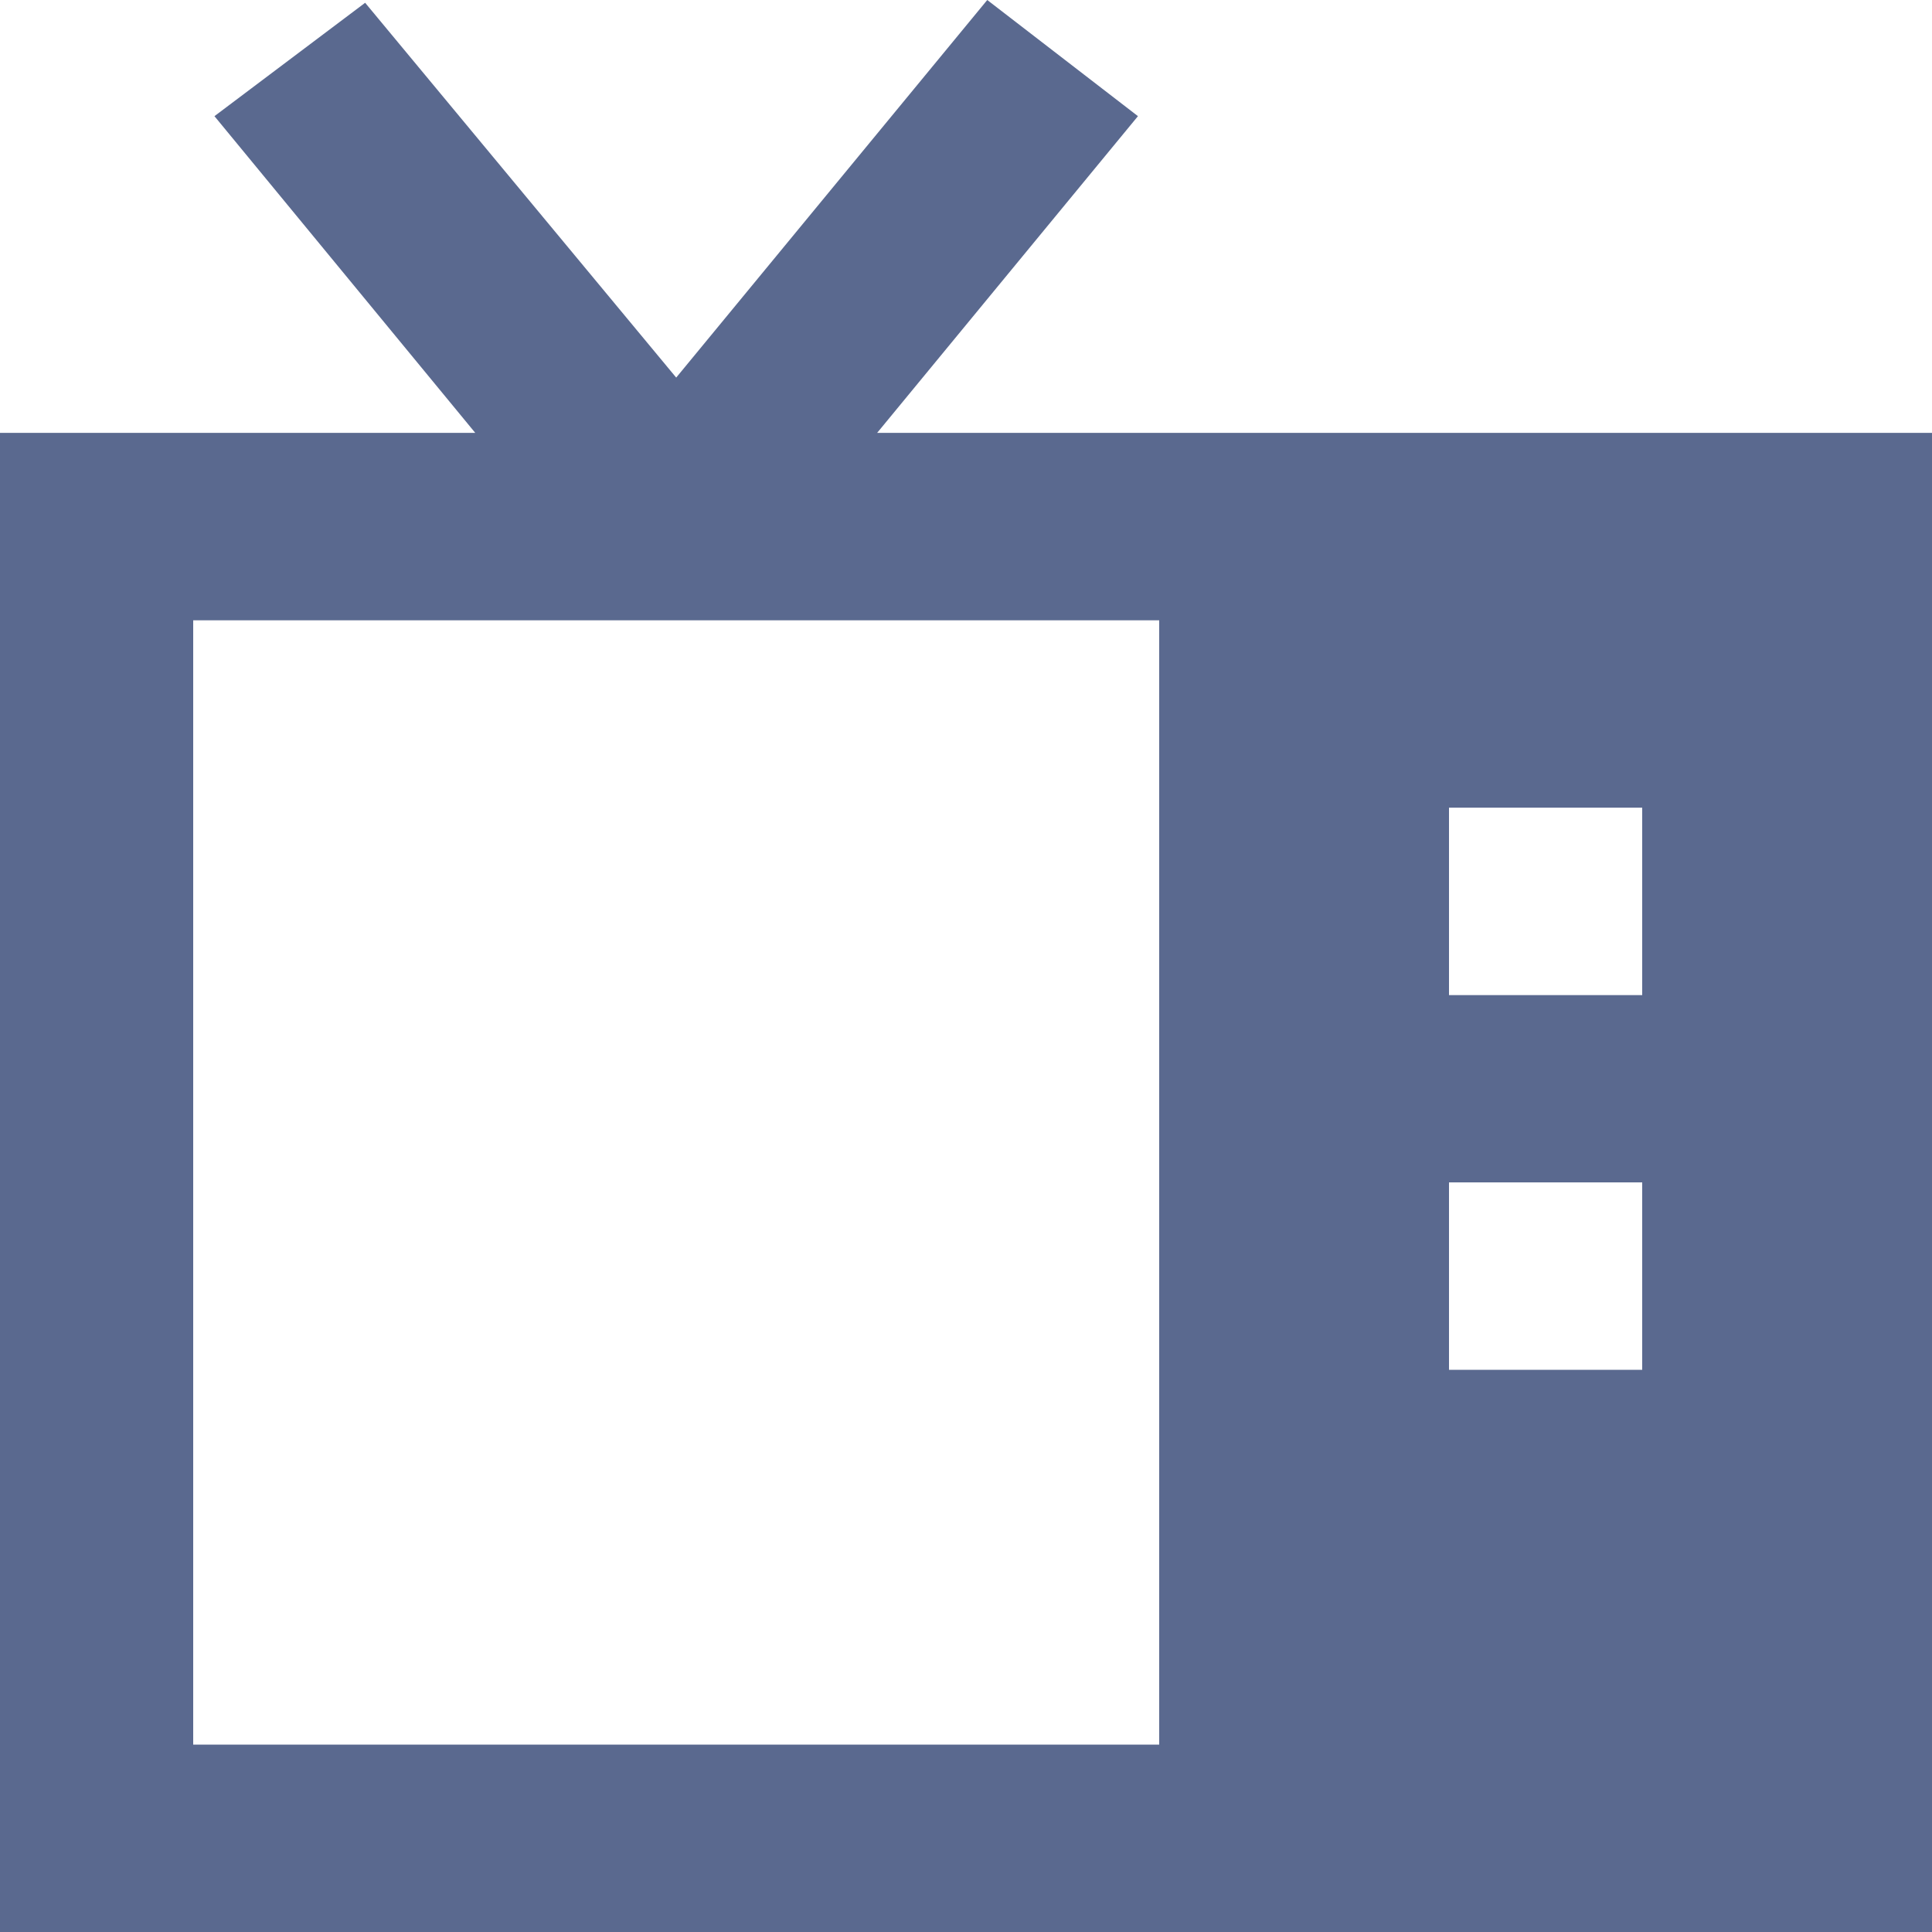
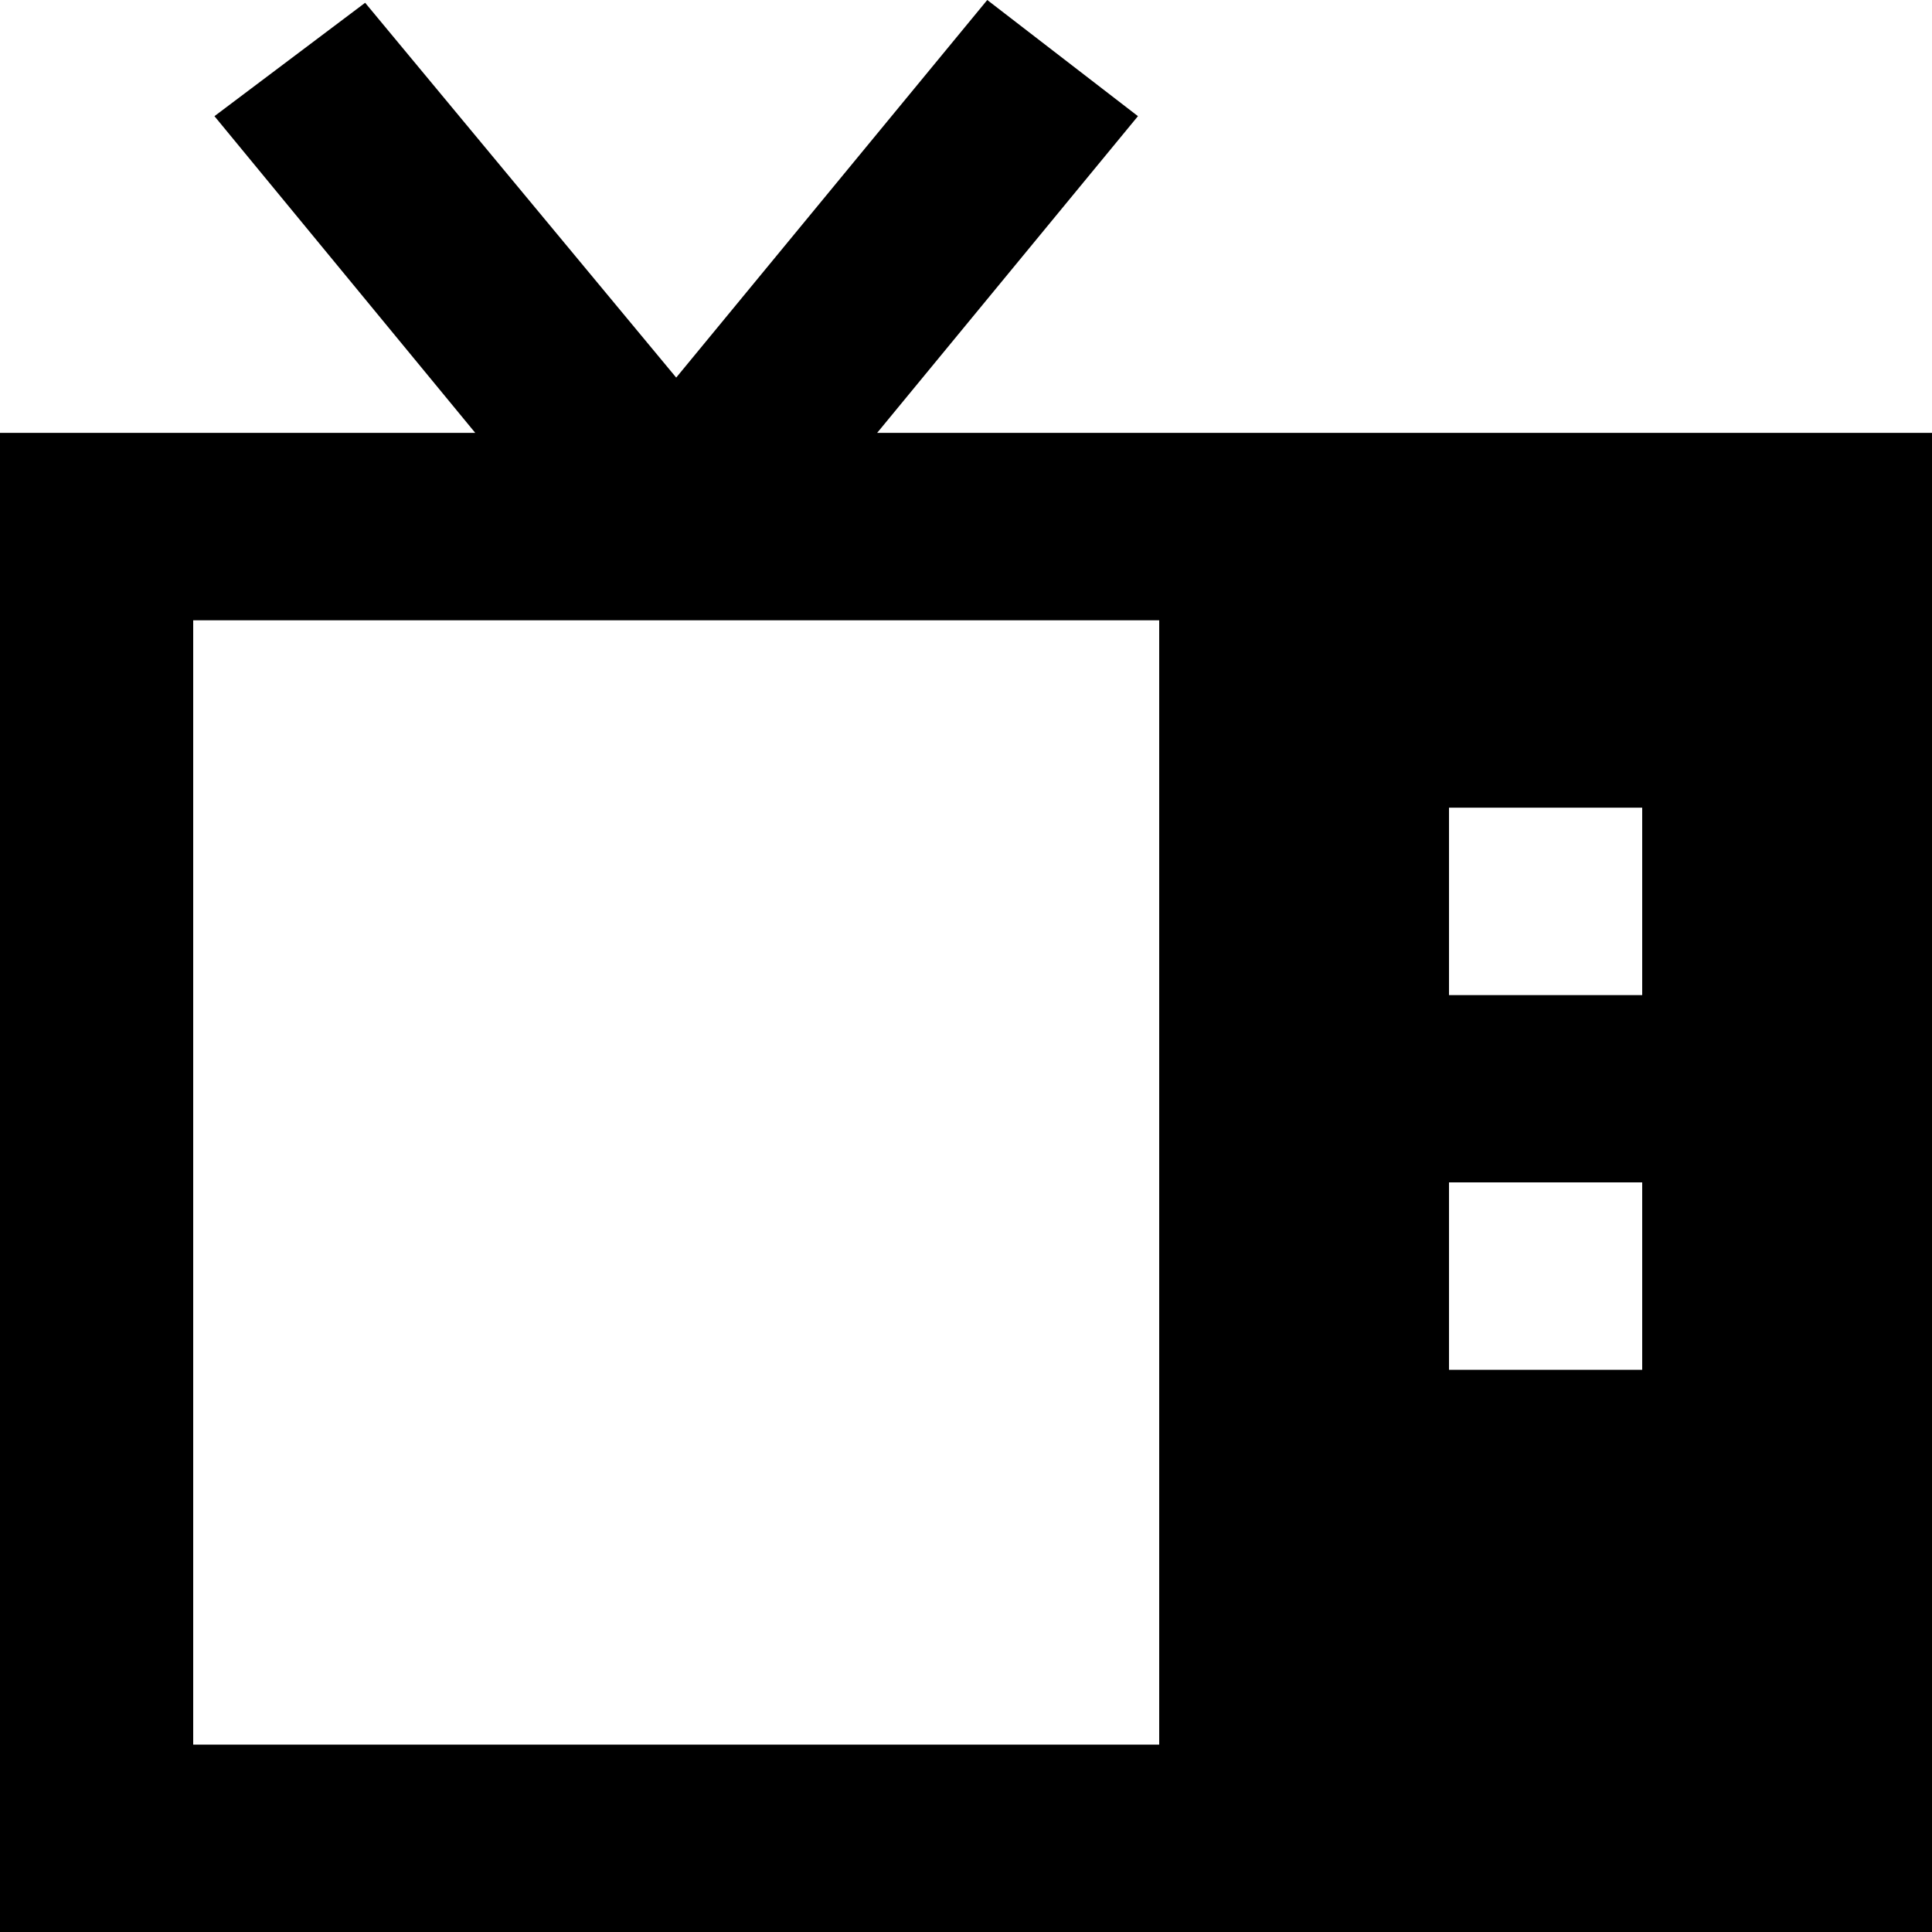
- <svg xmlns="http://www.w3.org/2000/svg" width="16" height="16" viewBox="0 0 16 16" fill="none">
-   <path fill-rule="evenodd" clip-rule="evenodd" d="M7.264 3.585H16V16H0V3.585H3.936L1.776 0.962L3.024 0.023L5.6 3.127L8.176 0L9.424 0.962L7.264 3.585ZM1.6 14.448H9.6V5.137H1.6V14.448ZM13.6 11.344H12V9.792H13.6V11.344ZM12 8.241H13.6V6.689H12V8.241Z" fill="#5A698F" />
+ <svg xmlns="http://www.w3.org/2000/svg" viewBox="0 0 16 16" fill="currentColor">
+   <path fill-rule="evenodd" clip-rule="evenodd" d="M7.264 3.585H16V16H0V3.585H3.936L1.776 0.962L3.024 0.023L5.6 3.127L8.176 0L9.424 0.962L7.264 3.585ZM1.6 14.448H9.6V5.137H1.6V14.448ZM13.6 11.344H12V9.792H13.6V11.344ZM12 8.241H13.6V6.689H12V8.241Z" />
</svg>
